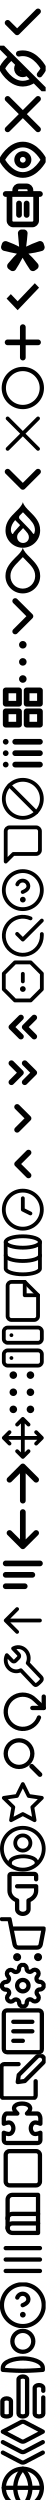
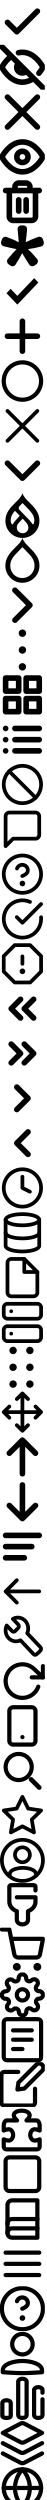
<svg xmlns="http://www.w3.org/2000/svg" xmlns:xlink="http://www.w3.org/1999/xlink">
  <symbol id="checkmark" viewBox="0 0 24 24">
    <path fill="none" stroke="currentColor" stroke-width="3" stroke-linecap="round" stroke-linejoin="round" d="M20 6L9 17l-5-5" />
  </symbol>
  <use xlink:href="#checkmark" width="24" height="24" />
  <view id="checkmark-view" viewBox="0 0 24 24" />
  <symbol id="hide" viewBox="0 0 24 24">
    <path fill="none" stroke="currentColor" stroke-width="3" stroke-linecap="round" stroke-linejoin="round" d="M17.94 17.94A10.07 10.07 0 0112 20c-7 0-11-8-11-8a18.45 18.45 0 015.06-5.94M9.9 4.24A9.12 9.12 0 0112 4c7 0 11 8 11 8a18.5 18.5 0 01-2.16 3.19m-6.72-1.07a3 3 0 11-4.24-4.24M1 1l22 22" />
  </symbol>
  <use xlink:href="#hide" y="24" width="24" height="24" />
  <view id="hide-view" viewBox="0 24 24 24" />
  <symbol id="remove" viewBox="0 0 24 24">
    <path fill="none" d="M20 4L4 20M4 4l16 16" stroke="#000" stroke-width="3" stroke-linecap="round" stroke-linejoin="round" />
  </symbol>
  <use xlink:href="#remove" y="48" width="24" height="24" />
  <view id="remove-view" viewBox="0 48 24 24" />
  <symbol id="show" viewBox="0 0 24 24">
    <path fill="none" stroke="currentColor" stroke-width="3" stroke-linecap="round" stroke-linejoin="round" d="M1 12s4-8 11-8 11 8 11 8-4 8-11 8-11-8-11-8z" />
    <circle fill="none" stroke="currentColor" stroke-width="3" stroke-linecap="round" stroke-linejoin="round" cx="12" cy="12" r="3" />
  </symbol>
  <use xlink:href="#show" y="72" width="24" height="24" />
  <view id="show-view" viewBox="0 72 24 24" />
  <symbol id="trash" viewBox="0 0 24 24">
    <path fill="none" stroke="currentColor" stroke-width="3" stroke-linecap="round" stroke-linejoin="round" d="M3 6h18m-2 0v14a2 2 0 01-2 2H7a2 2 0 01-2-2V6m3 0V4a2 2 0 012-2h4a2 2 0 012 2v2m-6 5v6m4-6v6" />
  </symbol>
  <use xlink:href="#trash" y="96" width="24" height="24" />
  <view id="trash-view" viewBox="0 96 24 24" />
  <symbol id="asterisk" viewBox="0 0 24 24">
    <path d="M2.04 11.869a1.973 1.973 0 01-1.39-2.53l.388-1.2a1.976 1.976 0 012.564-1.254c2.867 1.067 5.02 2.008 6.454 2.826-.31-2.963-.521-5.3-.633-7.013C9.35 1.584 10.245.671 11.36.671h1.172c1.129 0 2.036.933 1.96 2.06-.135 1.991-.378 4.307-.734 6.944 1.993-1.004 4.214-1.947 6.668-2.83 1.044-.376 2.182.202 2.524 1.258l.437 1.35c.338 1.045-.23 2.173-1.287 2.477a43.855 43.855 0 01-7.143 1.447c1.215 1.057 2.841 2.795 4.88 5.213a1.978 1.978 0 01-.38 2.888l-1.005.713c-.89.63-2.124.432-2.736-.472-1.14-1.684-2.421-3.75-3.843-6.2-1.316 2.507-2.515 4.58-3.596 6.212-.6.906-1.828 1.09-2.71.454l-.98-.707a1.986 1.986 0 01-.376-2.877c2.115-2.555 3.676-4.296 4.683-5.224-2.375-.459-4.66-.963-6.854-1.508z" />
  </symbol>
  <use xlink:href="#asterisk" y="120" width="24" height="24" />
  <view id="asterisk-view" viewBox="0 120 24 24" />
  <symbol id="checked" viewBox="0 0 24 24">
    <path d="M5.692 10.644l3.58 3.758 9.036-9.489 2.226 2.34L9.272 19.088l-5.806-6.103 2.226-2.34z" />
  </symbol>
  <use xlink:href="#checked" y="144" width="24" height="24" />
  <view id="checked-view" viewBox="0 144 24 24" />
  <symbol id="add" viewBox="0 0 24 24">
    <path fill="none" d="M12 4v16m-8-8h16" stroke="#000" stroke-width="3" stroke-linecap="round" stroke-linejoin="round" />
  </symbol>
  <use xlink:href="#add" y="168" width="24" height="24" />
  <view id="add-view" viewBox="0 168 24 24" />
  <symbol id="circle" viewBox="0 0 24 24">
    <circle cx="12" cy="12" r="10" fill="none" stroke="currentColor" stroke-width="2.25" stroke-linecap="round" />
  </symbol>
  <use xlink:href="#circle" y="192" width="24" height="24" />
  <view id="circle-view" viewBox="0 192 24 24" />
  <symbol id="close" viewBox="0 0 24 24">
    <path fill="none" d="M20 4L4 20M4 4l16 16" stroke="#000" stroke-width="2" stroke-linecap="round" stroke-linejoin="round" />
  </symbol>
  <use xlink:href="#close" y="216" width="24" height="24" />
  <view id="close-view" viewBox="0 216 24 24" />
  <symbol id="drop" viewBox="0 0 24 24">
    <path fill="none" d="M4 8l8 8 8-8" stroke="#000" stroke-width="3" stroke-linecap="round" stroke-linejoin="round" />
  </symbol>
  <use xlink:href="#drop" y="240" width="24" height="24" />
  <view id="drop-view" viewBox="0 240 24 24" />
  <symbol id="drupal" viewBox="0 0 24 24">
    <path d="M15.792 5.064C14.088 3.408 12.504 1.824 12.024 0c-.48 1.824-2.064 3.408-3.768 5.064-2.496 2.496-5.352 5.352-5.352 9.648-.144 5.016 3.888 9.192 8.904 9.288 5.016.096 9.216-3.888 9.288-8.904v-.384c.048-4.296-2.808-7.152-5.304-9.648zM7.56 15.528a5.498 5.498 0 00-.696 1.128c-.048.048-.096.12-.168.12h-.048c-.216 0-.432-.384-.432-.384-.048-.096-.12-.216-.168-.312L6 15.984c-.552-1.2-.096-2.904-.096-2.904.216-.816.6-1.632 1.08-2.328.312-.432.648-.864.984-1.296l.432.432 2.04 2.064c.096.096.096.216 0 .312L8.328 14.64l-.768.888zm4.56 5.952c-1.728 0-3.168-1.416-3.12-3.168 0-.768.312-1.512.768-2.064.648-.768 1.464-1.56 2.376-2.592 1.032 1.128 1.728 1.848 2.376 2.736.048.048.096.12.12.216.336.528.552 1.128.552 1.776.072 1.728-1.344 3.096-3.072 3.096zm5.904-5.016a.497.497 0 01-.312.264h-.048a.913.913 0 01-.312-.216c-.552-.816-1.176-1.608-1.848-2.28l-.816-.864-2.76-2.856a35.757 35.757 0 01-1.632-1.68c0-.048-.048-.048-.048-.048a1.218 1.218 0 01-.216-.432v-.096c-.096-.48.096-.96.432-1.296.528-.528 1.08-1.08 1.608-1.632.552.6 1.176 1.2 1.776 1.824 1.2 1.128 2.28 2.376 3.288 3.72.816 1.176 1.248 2.496 1.248 3.936-.096.504-.168 1.104-.36 1.656z" />
  </symbol>
  <use xlink:href="#drupal" y="264" width="24" height="24" />
  <view id="drupal-view" viewBox="0 264 24 24" />
  <symbol id="gin" viewBox="0 0 24 24">
    <path d="M12 4.92c.6.696 1.272 1.344 1.92 1.992 2.4 2.4 4.56 4.56 4.56 7.776v.408c-.096 3.528-3 6.384-6.528 6.384h-.12c-1.728-.048-3.384-.744-4.56-1.992-1.176-1.296-1.824-2.952-1.776-4.728v-.048c0-3.216 2.256-5.4 4.56-7.776A49.835 49.835 0 0012 4.92zM12 0c-.48 1.824-2.088 3.432-3.792 5.04-2.472 2.52-5.328 5.4-5.328 9.648-.12 5.04 3.912 9.216 8.904 9.312H12c4.92 0 9-3.96 9.12-8.904v-.384c0-4.296-2.88-7.128-5.352-9.648C14.088 3.432 12.48 1.824 12 0z" />
  </symbol>
  <use xlink:href="#gin" y="288" width="24" height="24" />
  <view id="gin-view" viewBox="0 288 24 24" />
  <symbol id="handle" viewBox="0 0 24 24">
    <path fill="none" d="M8 20l8-8-8-8" stroke="#000" stroke-width="3" stroke-linecap="round" stroke-linejoin="round" />
  </symbol>
  <use xlink:href="#handle" y="312" width="24" height="24" />
  <view id="handle-view" viewBox="0 312 24 24" />
  <symbol id="more" viewBox="0 0 24 24">
    <path d="M12 13a1 1 0 100-2 1 1 0 000 2zm0-9a1 1 0 100-2 1 1 0 000 2zm0 18a1 1 0 100-2 1 1 0 000 2z" fill="none" stroke="#000" stroke-width="2" stroke-linecap="round" stroke-linejoin="round" />
  </symbol>
  <use xlink:href="#more" y="336" width="24" height="24" />
  <view id="more-view" viewBox="0 336 24 24" />
  <symbol id="grid" viewBox="0 0 24 24">
    <path fill="none" stroke="currentColor" stroke-width="3" stroke-linecap="round" stroke-linejoin="round" d="M3 3h7v7H3zm11 0h7v7h-7zm0 11h7v7h-7zM3 14h7v7H3z" />
  </symbol>
  <use xlink:href="#grid" y="360" width="24" height="24" />
  <view id="grid-view" viewBox="0 360 24 24" />
  <symbol id="list" viewBox="0 0 24 24">
    <path fill="none" stroke="currentColor" stroke-width="3" stroke-linecap="round" stroke-linejoin="round" d="M8 6h13M8 12h13M8 18h13M3 6h.01M3 12h.01M3 18h.01" />
  </symbol>
  <use xlink:href="#list" y="384" width="24" height="24" />
  <view id="list-view" viewBox="0 384 24 24" />
  <symbol id="error" viewBox="0 0 24 24">
    <circle fill="none" stroke="currentColor" stroke-width="2" stroke-linecap="round" stroke-linejoin="round" cx="12" cy="12" r="10" />
    <path fill="none" stroke="currentColor" stroke-width="2" stroke-linecap="round" stroke-linejoin="round" d="M4.93 4.93l14.14 14.14" />
  </symbol>
  <use xlink:href="#error" y="408" width="24" height="24" />
  <view id="error-view" viewBox="0 408 24 24" />
  <symbol id="info" viewBox="0 0 24 24">
    <path fill="none" stroke="currentColor" stroke-width="2" stroke-linecap="round" stroke-linejoin="round" d="M21 15a2 2 0 01-2 2H7l-4 4V5a2 2 0 012-2h14a2 2 0 012 2z" />
  </symbol>
  <use xlink:href="#info" y="432" width="24" height="24" />
  <view id="info-view" viewBox="0 432 24 24" />
  <symbol id="question" viewBox="0 0 24 24">
    <circle fill="none" stroke="currentColor" stroke-width="2" stroke-linecap="round" stroke-linejoin="round" cx="12" cy="12" r="10" />
    <path fill="none" stroke="currentColor" stroke-width="2" stroke-linecap="round" stroke-linejoin="round" d="M9.09 9a3 3 0 015.83 1c0 2-3 3-3 3" />
    <path fill="none" stroke="currentColor" stroke-width="3" stroke-linecap="round" stroke-linejoin="round" d="M12 17h.01" />
  </symbol>
  <use xlink:href="#question" y="456" width="24" height="24" />
  <view id="question-view" viewBox="0 456 24 24" />
  <symbol id="status" viewBox="0 0 24 24">
    <path fill="none" stroke="currentColor" stroke-width="2" stroke-linecap="round" stroke-linejoin="round" d="M22 11.08V12a10 10 0 11-5.93-9.14" />
    <path fill="none" stroke="currentColor" stroke-width="2" stroke-linecap="round" stroke-linejoin="round" d="M22 4L12 14.01l-3-3" />
  </symbol>
  <use xlink:href="#status" y="480" width="24" height="24" />
  <view id="status-view" viewBox="0 480 24 24" />
  <symbol id="warning" viewBox="0 0 24 24">
    <path fill="none" stroke="currentColor" stroke-width="2" stroke-linecap="round" stroke-linejoin="round" d="M7.86 2h8.28L22 7.86v8.28L16.14 22H7.86L2 16.14V7.86L7.86 2zM12 8v4" />
    <path fill="none" stroke="currentColor" stroke-width="3" stroke-linecap="round" stroke-linejoin="round" d="M12 16h.01" />
  </symbol>
  <use xlink:href="#warning" y="504" width="24" height="24" />
  <view id="warning-view" viewBox="0 504 24 24" />
  <symbol id="first" viewBox="0 0 24 24">
    <path fill="none" stroke="currentColor" stroke-width="3" stroke-linecap="round" stroke-linejoin="round" d="M11 17l-5-5 5-5m7 10l-5-5 5-5" />
  </symbol>
  <use xlink:href="#first" y="528" width="24" height="24" />
  <view id="first-view" viewBox="0 528 24 24" />
  <symbol id="last" viewBox="0 0 24 24">
    <path fill="none" stroke="currentColor" stroke-width="3" stroke-linecap="round" stroke-linejoin="round" d="M13 17l5-5-5-5M6 17l5-5-5-5" />
  </symbol>
  <use xlink:href="#last" y="552" width="24" height="24" />
  <view id="last-view" viewBox="0 552 24 24" />
  <symbol id="next" viewBox="0 0 24 24">
    <path fill="none" stroke="currentColor" stroke-width="3" stroke-linecap="round" stroke-linejoin="round" d="M9 18l6-6-6-6" />
  </symbol>
  <use xlink:href="#next" y="576" width="24" height="24" />
  <view id="next-view" viewBox="0 576 24 24" />
  <symbol id="prev" viewBox="0 0 24 24">
    <path fill="none" stroke="currentColor" stroke-width="3" stroke-linecap="round" stroke-linejoin="round" d="M15 18l-6-6 6-6" />
  </symbol>
  <use xlink:href="#prev" y="600" width="24" height="24" />
  <view id="prev-view" viewBox="0 600 24 24" />
  <symbol id="clock" viewBox="0 0 24 24">
    <circle fill="none" stroke="currentColor" stroke-width="2" stroke-linecap="round" stroke-linejoin="round" cx="12" cy="12" r="10" />
    <path fill="none" stroke="currentColor" stroke-width="2" stroke-linecap="round" stroke-linejoin="round" d="M12 6v6l4 2" />
  </symbol>
  <use xlink:href="#clock" y="624" width="24" height="24" />
  <view id="clock-view" viewBox="0 624 24 24" />
  <symbol id="database" viewBox="0 0 24 24">
    <ellipse fill="none" stroke="currentColor" stroke-width="2" stroke-linecap="round" stroke-linejoin="round" cx="12" cy="5" rx="9" ry="3" />
    <path fill="none" stroke="currentColor" stroke-width="2" stroke-linecap="round" stroke-linejoin="round" d="M21 12c0 1.66-4 3-9 3s-9-1.34-9-3" />
    <path fill="none" stroke="currentColor" stroke-width="2" stroke-linecap="round" stroke-linejoin="round" d="M3 5v14c0 1.66 4 3 9 3s9-1.34 9-3V5" />
  </symbol>
  <use xlink:href="#database" y="648" width="24" height="24" />
  <view id="database-view" viewBox="0 648 24 24" />
  <symbol id="php" viewBox="0 0 24 24">
    <path fill="none" stroke="currentColor" stroke-width="2" stroke-linecap="round" stroke-linejoin="round" d="M13 2H6a2 2 0 00-2 2v16a2 2 0 002 2h12a2 2 0 002-2V9z" />
    <path fill="none" stroke="currentColor" stroke-width="2" stroke-linecap="round" stroke-linejoin="round" d="M13 2v7h7" />
  </symbol>
  <use xlink:href="#php" y="672" width="24" height="24" />
  <view id="php-view" viewBox="0 672 24 24" />
  <symbol id="server" viewBox="0 0 24 24">
    <rect fill="none" stroke="currentColor" stroke-width="2" stroke-linecap="round" stroke-linejoin="round" x="2" y="2" width="20" height="8" rx="2" ry="2" />
    <rect fill="none" stroke="currentColor" stroke-width="2" stroke-linecap="round" stroke-linejoin="round" x="2" y="14" width="20" height="8" rx="2" ry="2" />
    <path fill="none" stroke="currentColor" stroke-width="2" stroke-linecap="round" stroke-linejoin="round" d="M6 6h.01M6 18h.01" />
  </symbol>
  <use xlink:href="#server" y="696" width="24" height="24" />
  <view id="server-view" viewBox="0 696 24 24" />
  <symbol id="drag-dots" viewBox="0 0 24 24">
    <path d="M7 13a1 1 0 100-2 1 1 0 000 2zm0-9a1 1 0 100-2 1 1 0 000 2zm0 18a1 1 0 100-2 1 1 0 000 2zm9-9a1 1 0 100-2 1 1 0 000 2zm0-9a1 1 0 100-2 1 1 0 000 2zm0 18a1 1 0 100-2 1 1 0 000 2z" fill="none" stroke="currentColor" stroke-width="2" stroke-linecap="round" stroke-linejoin="round" />
  </symbol>
  <use xlink:href="#drag-dots" y="720" width="24" height="24" />
  <view id="drag-dots-view" viewBox="0 720 24 24" />
  <symbol id="drag" viewBox="0 0 24 24">
    <path fill="none" stroke="currentColor" stroke-width="2" stroke-linecap="round" stroke-linejoin="round" d="M5 9l-3 3 3 3M9 5l3-3 3 3m0 14l-3 3-3-3M19 9l3 3-3 3M2 12h20M12 2v20" />
  </symbol>
  <use xlink:href="#drag" y="744" width="24" height="24" />
  <view id="drag-view" viewBox="0 744 24 24" />
  <symbol id="sort-asc" viewBox="0 0 24 24">
    <path fill="none" d="M12 21V3m-7 7l7-7 7 7" stroke="#000" stroke-width="3" stroke-linecap="round" stroke-linejoin="round" />
  </symbol>
  <use xlink:href="#sort-asc" y="768" width="24" height="24" />
  <view id="sort-asc-view" viewBox="0 768 24 24" />
  <symbol id="sort-desc" viewBox="0 0 24 24">
    <path fill="none" d="M12 3v18m7-7l-7 7-7-7" stroke="#000" stroke-width="3" stroke-linecap="round" stroke-linejoin="round" />
  </symbol>
  <use xlink:href="#sort-desc" y="792" width="24" height="24" />
  <view id="sort-desc-view" viewBox="0 792 24 24" />
  <symbol id="sort" viewBox="0 0 24 24">
    <path fill="none" d="M3 12h14M3 6h18M3 18h10" stroke="#000" stroke-width="3" stroke-linecap="round" stroke-linejoin="round" />
  </symbol>
  <use xlink:href="#sort" y="816" width="24" height="24" />
  <view id="sort-view" viewBox="0 816 24 24" />
  <symbol id="backtosite" viewBox="0 0 24 24">
    <path fill="none" d="M21 12H3m6 6l-6-6 6-6" stroke="#000" stroke-width="2" stroke-linecap="round" stroke-linejoin="round" />
  </symbol>
  <use xlink:href="#backtosite" y="840" width="24" height="24" />
  <view id="backtosite-view" viewBox="0 840 24 24" />
  <symbol id="devel" viewBox="0 0 24 24">
    <path fill="none" clip-rule="evenodd" d="M4.63 13.01c-1.695-1.787-2.114-4.52-1.04-6.78l2.839 2.995a1.156 1.156 0 001.696 0l1.64-1.675a1.3 1.3 0 00.352-.896c0-.337-.126-.659-.352-.896l-2.88-3.04c2.116-1.22 4.734-.86 6.484.888 1.75 1.749 2.233 4.489 1.196 6.785l7.073 7.462c.232.245.362.576.362.922 0 .345-.13.677-.362.92l-.873.923C20.534 20.863 19.22 22 18.892 22c-.327 0-.641-.137-.873-.382l-7.067-7.461c-2.125 1.07-4.658.61-6.323-1.147z" stroke="#000" stroke-width="2" stroke-linecap="round" stroke-linejoin="round" />
  </symbol>
  <use xlink:href="#devel" y="864" width="24" height="24" />
  <view id="devel-view" viewBox="0 864 24 24" />
  <symbol id="rebuild-cache" viewBox="0 0 24 24">
    <path fill="none" stroke="currentColor" stroke-width="2.25" stroke-linecap="round" stroke-linejoin="round" d="M23 4v6h-6" />
    <path fill="none" stroke="currentColor" stroke-width="2.25" stroke-linecap="round" stroke-linejoin="round" d="M20.49 15a9 9 0 11-2.12-9.36L23 10" />
  </symbol>
  <use xlink:href="#rebuild-cache" y="888" width="24" height="24" />
  <view id="rebuild-cache-view" viewBox="0 888 24 24" />
+   <symbol id="responsive-preview" viewBox="0 0 24 24">
+     <rect fill="none" stroke="currentColor" stroke-width="2.25" stroke-linecap="round" stroke-linejoin="round" x="5" y="2" width="14" height="20" rx="2" ry="2" />
+     <path fill="none" stroke="currentColor" stroke-width="2.25" stroke-linecap="round" stroke-linejoin="round" d="M12 18h.01" />
+   </symbol>
+   <use xlink:href="#responsive-preview" y="912" width="24" height="24" />
+   <view id="responsive-preview-view" viewBox="0 912 24 24" />
  <symbol id="search" viewBox="0 0 24 24">
    <path fill="none" d="M10 17a7 7 0 100-14 7 7 0 000 14z" stroke="#000" stroke-width="2.25" stroke-linecap="round" stroke-linejoin="round" />
    <path fill="none" d="M21 21l-4.35-4.35" stroke="#000" stroke-width="2.5" stroke-linecap="round" stroke-linejoin="round" />
  </symbol>
-   <use xlink:href="#search" y="912" width="24" height="24" />
-   <view id="search-view" viewBox="0 912 24 24" />
+   <use xlink:href="#search" y="936" width="24" height="24" />
+   <view id="search-view" viewBox="0 936 24 24" />
  <symbol class="feather feather-star" id="shortcut" viewBox="0 0 24 24">
    <path fill="none" stroke="currentColor" stroke-width="2" stroke-linecap="round" stroke-linejoin="round" d="M12 2l3.09 6.26L22 9.27l-5 4.87 1.18 6.88L12 17.77l-6.18 3.25L7 14.14 2 9.27l6.91-1.01L12 2z" />
  </symbol>
-   <use class="feather feather-star" xlink:href="#shortcut" y="936" width="24" height="24" />
-   <view id="shortcut-view" viewBox="0 936 24 24" />
+   <use class="feather feather-star" xlink:href="#shortcut" y="960" width="24" height="24" />
+   <view id="shortcut-view" viewBox="0 960 24 24" />
  <symbol id="user" viewBox="0 0 24 24">
    <path fill="none" clip-rule="evenodd" d="M12 13a4 4 0 100-8 4 4 0 000 8z" stroke="#000" stroke-width="2" stroke-linecap="round" stroke-linejoin="round" />
    <path fill="none" d="M5.25 20v-.667C5.25 17 9.314 16 12.25 16s7 1 7 3.333V20" stroke="#000" stroke-width="2" stroke-linecap="round" stroke-linejoin="round" />
    <path fill="none" d="M23 12c0 6.075-4.925 11-11 11S1 18.075 1 12 5.925 1 12 1s11 4.925 11 11z" stroke="#000" stroke-width="2" stroke-linecap="round" stroke-linejoin="round" />
  </symbol>
-   <use xlink:href="#user" y="960" width="24" height="24" />
-   <view id="user-view" viewBox="0 960 24 24" />
+   <use xlink:href="#user" y="984" width="24" height="24" />
+   <view id="user-view" viewBox="0 984 24 24" />
  <symbol id="appearance" viewBox="0 0 24 24">
    <path fill="none" d="M9 7.75h10m0-3.673v-2.02c0-.445-.448-.807-1-.807H6c-.552 0-1 .362-1 .808v8.077c.004 2.175 1.562 4.153 4 5.077v4.615c0 1.338 1.343 2.423 3 2.423s3-1.085 3-2.423v-4.615c2.438-.924 3.997-2.902 4-5.077V7.75" stroke="#000" stroke-width="2.25" stroke-linecap="round" stroke-linejoin="round" />
  </symbol>
-   <use xlink:href="#appearance" y="984" width="24" height="24" />
-   <view id="appearance-view" viewBox="0 984 24 24" />
+   <use xlink:href="#appearance" y="1008" width="24" height="24" />
+   <view id="appearance-view" viewBox="0 1008 24 24" />
  <symbol id="commerce" viewBox="0 0 24 24">
    <circle fill="none" stroke="currentColor" stroke-width="2.25" stroke-linecap="round" stroke-linejoin="round" cx="9" cy="21" r="1" />
    <circle fill="none" stroke="currentColor" stroke-width="2.25" stroke-linecap="round" stroke-linejoin="round" cx="20" cy="21" r="1" />
    <path fill="none" stroke="currentColor" stroke-width="2.25" stroke-linecap="round" stroke-linejoin="round" d="M1 1h4l2.68 13.39a2 2 0 002 1.61h9.72a2 2 0 002-1.61L23 6H6" />
  </symbol>
-   <use xlink:href="#commerce" y="1008" width="24" height="24" />
-   <view id="commerce-view" viewBox="0 1008 24 24" />
+   <use xlink:href="#commerce" y="1032" width="24" height="24" />
+   <view id="commerce-view" viewBox="0 1032 24 24" />
  <symbol id="config" viewBox="0 0 24 24">
    <circle fill="none" stroke="currentColor" stroke-width="2.25" stroke-linecap="round" stroke-linejoin="round" cx="12" cy="12" r="3" />
    <path fill="none" stroke="currentColor" stroke-width="2.25" stroke-linecap="round" stroke-linejoin="round" d="M19.4 15a1.65 1.65 0 00.33 1.82l.06.06a2 2 0 010 2.83 2 2 0 01-2.83 0l-.06-.06a1.65 1.65 0 00-1.82-.33 1.65 1.65 0 00-1 1.51V21a2 2 0 01-2 2 2 2 0 01-2-2v-.09A1.65 1.65 0 009 19.4a1.65 1.65 0 00-1.82.33l-.06.06a2 2 0 01-2.83 0 2 2 0 010-2.83l.06-.06a1.65 1.65 0 00.33-1.82 1.65 1.65 0 00-1.51-1H3a2 2 0 01-2-2 2 2 0 012-2h.09A1.65 1.65 0 004.6 9a1.65 1.65 0 00-.33-1.82l-.06-.06a2 2 0 010-2.83 2 2 0 012.83 0l.06.06a1.65 1.65 0 001.82.33H9a1.65 1.65 0 001-1.51V3a2 2 0 012-2 2 2 0 012 2v.09a1.65 1.65 0 001 1.51 1.65 1.65 0 001.82-.33l.06-.06a2 2 0 012.83 0 2 2 0 010 2.83l-.06.06a1.65 1.65 0 00-.33 1.82V9a1.65 1.65 0 001.51 1H21a2 2 0 012 2 2 2 0 01-2 2h-.09a1.65 1.65 0 00-1.51 1z" />
  </symbol>
-   <use xlink:href="#config" y="1032" width="24" height="24" />
-   <view id="config-view" viewBox="0 1032 24 24" />
+   <use xlink:href="#config" y="1056" width="24" height="24" />
+   <view id="config-view" viewBox="0 1056 24 24" />
  <symbol id="content" viewBox="0 0 24 24">
    <path d="M3.667 23h16.666C21.444 23 22 22.436 22 21.308V2.692C22 1.758 21.254 1 20.333 1H3.667C2.747 1 2 1.758 2 2.692v18.616C2 22.242 2.746 23 3.667 23zM7 17h5m-5-5h10M7 7h10" fill="none" stroke="currentColor" stroke-width="2.25" stroke-linecap="round" stroke-linejoin="round" />
  </symbol>
-   <use xlink:href="#content" y="1056" width="24" height="24" />
-   <view id="content-view" viewBox="0 1056 24 24" />
+   <use xlink:href="#content" y="1080" width="24" height="24" />
+   <view id="content-view" viewBox="0 1080 24 24" />
  <symbol id="edit" viewBox="0 0 24 24">
    <path fill="none" clip-rule="evenodd" d="M13.045 14.136l-3.712.531.53-3.713 9.546-9.546a2.25 2.25 0 113.182 3.182l-9.546 9.546z" stroke="#000" stroke-width="2.25" stroke-linecap="round" stroke-linejoin="round" />
    <path fill="none" d="M18.75 14.25v7.5a1.5 1.5 0 01-1.5 1.5h-15a1.5 1.5 0 01-1.5-1.5v-15a1.5 1.5 0 011.5-1.5h7.5" stroke="#000" stroke-width="2.25" stroke-linecap="round" stroke-linejoin="round" />
  </symbol>
-   <use xlink:href="#edit" y="1080" width="24" height="24" />
-   <view id="edit-view" viewBox="0 1080 24 24" />
+   <use xlink:href="#edit" y="1104" width="24" height="24" />
+   <view id="edit-view" viewBox="0 1104 24 24" />
  <symbol id="extend" viewBox="0 0 24 24">
    <path fill="none" d="M19.765 22.719l-8.151-.002H3.462a1.46 1.46 0 01-1.46-1.46v-3.913c1.526.621 3.278 1.157 4.278-.152 1-1.308 1-3.124 0-4.432-1-1.309-2.752-.772-4.277-.151L2 9.693c0-.807.654-2.46 1.46-2.46h5.654C7.688 5.806 6.606 4.495 8.032 3.069c1.426-1.425 5.737-1.425 7.163 0 1.425 1.426.412 2.737-1.014 4.163h5.585c.806 0 1.46 1.653 1.46 2.459l-.004 2.916c-1.525-.62-3.277-1.157-4.277.152a3.65 3.65 0 000 4.433c1 1.308 2.751.772 4.276.15l.004 3.917a1.46 1.46 0 01-1.46 1.46z" stroke="#000" stroke-width="2.25" stroke-linecap="round" stroke-linejoin="round" />
  </symbol>
-   <use xlink:href="#extend" y="1104" width="24" height="24" />
-   <view id="extend-view" viewBox="0 1104 24 24" />
+   <use xlink:href="#extend" y="1128" width="24" height="24" />
+   <view id="extend-view" viewBox="0 1128 24 24" />
  <symbol id="fallback" viewBox="0 0 24 24">
    <rect fill="none" stroke="currentColor" stroke-width="2.25" stroke-linecap="round" x="3" y="3" width="18" height="18" rx="2" ry="2" />
  </symbol>
-   <use xlink:href="#fallback" y="1128" width="24" height="24" />
-   <view id="fallback-view" viewBox="0 1128 24 24" />
+   <use xlink:href="#fallback" y="1152" width="24" height="24" />
+   <view id="fallback-view" viewBox="0 1152 24 24" />
  <symbol id="group" viewBox="0 0 24 24">
    <path fill="none" d="M4 19.5A2.5 2.5 0 016.5 17H20M4 14.5A2.5 2.5 0 016.5 12H20" stroke="#000" stroke-width="2.25" stroke-linecap="round" stroke-linejoin="round" />
    <path fill="none" d="M6.5 2H20v20H6.5A2.5 2.5 0 014 19.5v-15A2.5 2.5 0 016.5 2v0z" stroke="#000" stroke-width="2.25" stroke-linecap="round" stroke-linejoin="round" />
  </symbol>
-   <use xlink:href="#group" y="1152" width="24" height="24" />
-   <view id="group-view" viewBox="0 1152 24 24" />
+   <use xlink:href="#group" y="1176" width="24" height="24" />
+   <view id="group-view" viewBox="0 1176 24 24" />
  <symbol id="hamburger" viewBox="0 0 24 24">
    <path fill="none" stroke="currentColor" stroke-width="2.25" stroke-linecap="round" stroke-linejoin="round" d="M3 12h18M3 6h18M3 18h18" />
  </symbol>
-   <use xlink:href="#hamburger" y="1176" width="24" height="24" />
-   <view id="hamburger-view" viewBox="0 1176 24 24" />
+   <use xlink:href="#hamburger" y="1200" width="24" height="24" />
+   <view id="hamburger-view" viewBox="0 1200 24 24" />
  <symbol id="help" viewBox="0 0 24 24">
    <path fill="none" d="M23 12c0 6.075-4.925 11-11 11S1 18.075 1 12 5.925 1 12 1s11 4.925 11 11z" stroke="#000" stroke-width="2.25" stroke-linecap="round" stroke-linejoin="round" />
    <path fill="none" d="M9.09 8a3 3 0 015.83 1c0 2-3 3-3 3" stroke="#000" stroke-width="2.25" stroke-linecap="round" stroke-linejoin="round" />
    <path fill="none" d="M12 17h.01" stroke="#000" stroke-width="3" stroke-linecap="round" stroke-linejoin="round" />
  </symbol>
-   <use xlink:href="#help" y="1200" width="24" height="24" />
-   <view id="help-view" viewBox="0 1200 24 24" />
+   <use xlink:href="#help" y="1224" width="24" height="24" />
+   <view id="help-view" viewBox="0 1224 24 24" />
  <symbol id="people" viewBox="0 0 24 24">
    <path fill="none" clip-rule="evenodd" d="M12 12.5a5.5 5.5 0 100-11 5.5 5.5 0 000 11z" stroke="#000" stroke-width="2.25" stroke-linecap="round" stroke-linejoin="round" />
    <path fill="none" d="M1.5 22v-1c0-3.5 6.096-5 10.5-5s10.5 1.5 10.5 5v1m0 0s-6.395.5-10.5.5S1.5 22 1.5 22" stroke="#000" stroke-width="2.25" stroke-linecap="round" stroke-linejoin="round" />
  </symbol>
-   <use xlink:href="#people" y="1224" width="24" height="24" />
-   <view id="people-view" viewBox="0 1224 24 24" />
+   <use xlink:href="#people" y="1248" width="24" height="24" />
+   <view id="people-view" viewBox="0 1248 24 24" />
  <symbol id="reports" viewBox="0 0 24 24">
    <path fill="none" d="M5.75 14.5v6.991c.001.268-.199.518-.532.667-1.04.462-2.395.462-3.436 0-.333-.149-.533-.4-.532-.667V14.5m4.5 0c0-.828-1.007-1.5-2.25-1.5s-2.25.672-2.25 1.5m13-11.5v17.985a1.2 1.2 0 01-.532 1 3.1 3.1 0 01-3.436 0 1.2 1.2 0 01-.532-1V3m4.5 0c0-.828-1.007-1.5-2.25-1.5S9.75 2.172 9.75 3m13 4.5V9m-4.5-1.5v13.557c-.001.383.199.74.532.953a3.23 3.23 0 003.436 0 1.13 1.13 0 00.532-.953V12.5m0-5c0-.828-1.007-1.5-2.25-1.5s-2.25.672-2.25 1.5" stroke="#000" stroke-width="2.25" stroke-linecap="round" stroke-linejoin="round" />
  </symbol>
-   <use xlink:href="#reports" y="1248" width="24" height="24" />
-   <view id="reports-view" viewBox="0 1248 24 24" />
+   <use xlink:href="#reports" y="1272" width="24" height="24" />
+   <view id="reports-view" viewBox="0 1272 24 24" />
  <symbol id="structure" viewBox="0 0 24 24">
    <path fill="none" d="M12.928 1.486a2 2 0 00-1.856 0L1.5 6.5l9.572 5.014a2 2 0 001.856 0L22.5 6.5l-9.572-5.014zM1.5 12l9.572 5.014a2 2 0 001.856 0L22.5 12m-21 5.5l9.572 5.014a2 2 0 001.856 0L22.5 17.5" stroke="#000" stroke-width="2.25" stroke-linecap="round" stroke-linejoin="round" />
  </symbol>
-   <use xlink:href="#structure" y="1272" width="24" height="24" />
-   <view id="structure-view" viewBox="0 1272 24 24" />
+   <use xlink:href="#structure" y="1296" width="24" height="24" />
+   <view id="structure-view" viewBox="0 1296 24 24" />
  <symbol id="tmgmt" viewBox="0 0 24 24">
    <circle fill="none" stroke="currentColor" stroke-width="2.25" stroke-linecap="round" stroke-linejoin="round" cx="12" cy="12" r="10" />
    <path fill="none" stroke="currentColor" stroke-width="2.25" stroke-linecap="round" stroke-linejoin="round" d="M2 12h20M12 2a15.3 15.3 0 014 10 15.3 15.3 0 01-4 10 15.3 15.3 0 01-4-10 15.3 15.3 0 014-10z" />
  </symbol>
-   <use xlink:href="#tmgmt" y="1296" width="24" height="24" />
-   <view id="tmgmt-view" viewBox="0 1296 24 24" />
+   <use xlink:href="#tmgmt" y="1320" width="24" height="24" />
+   <view id="tmgmt-view" viewBox="0 1320 24 24" />
</svg>
